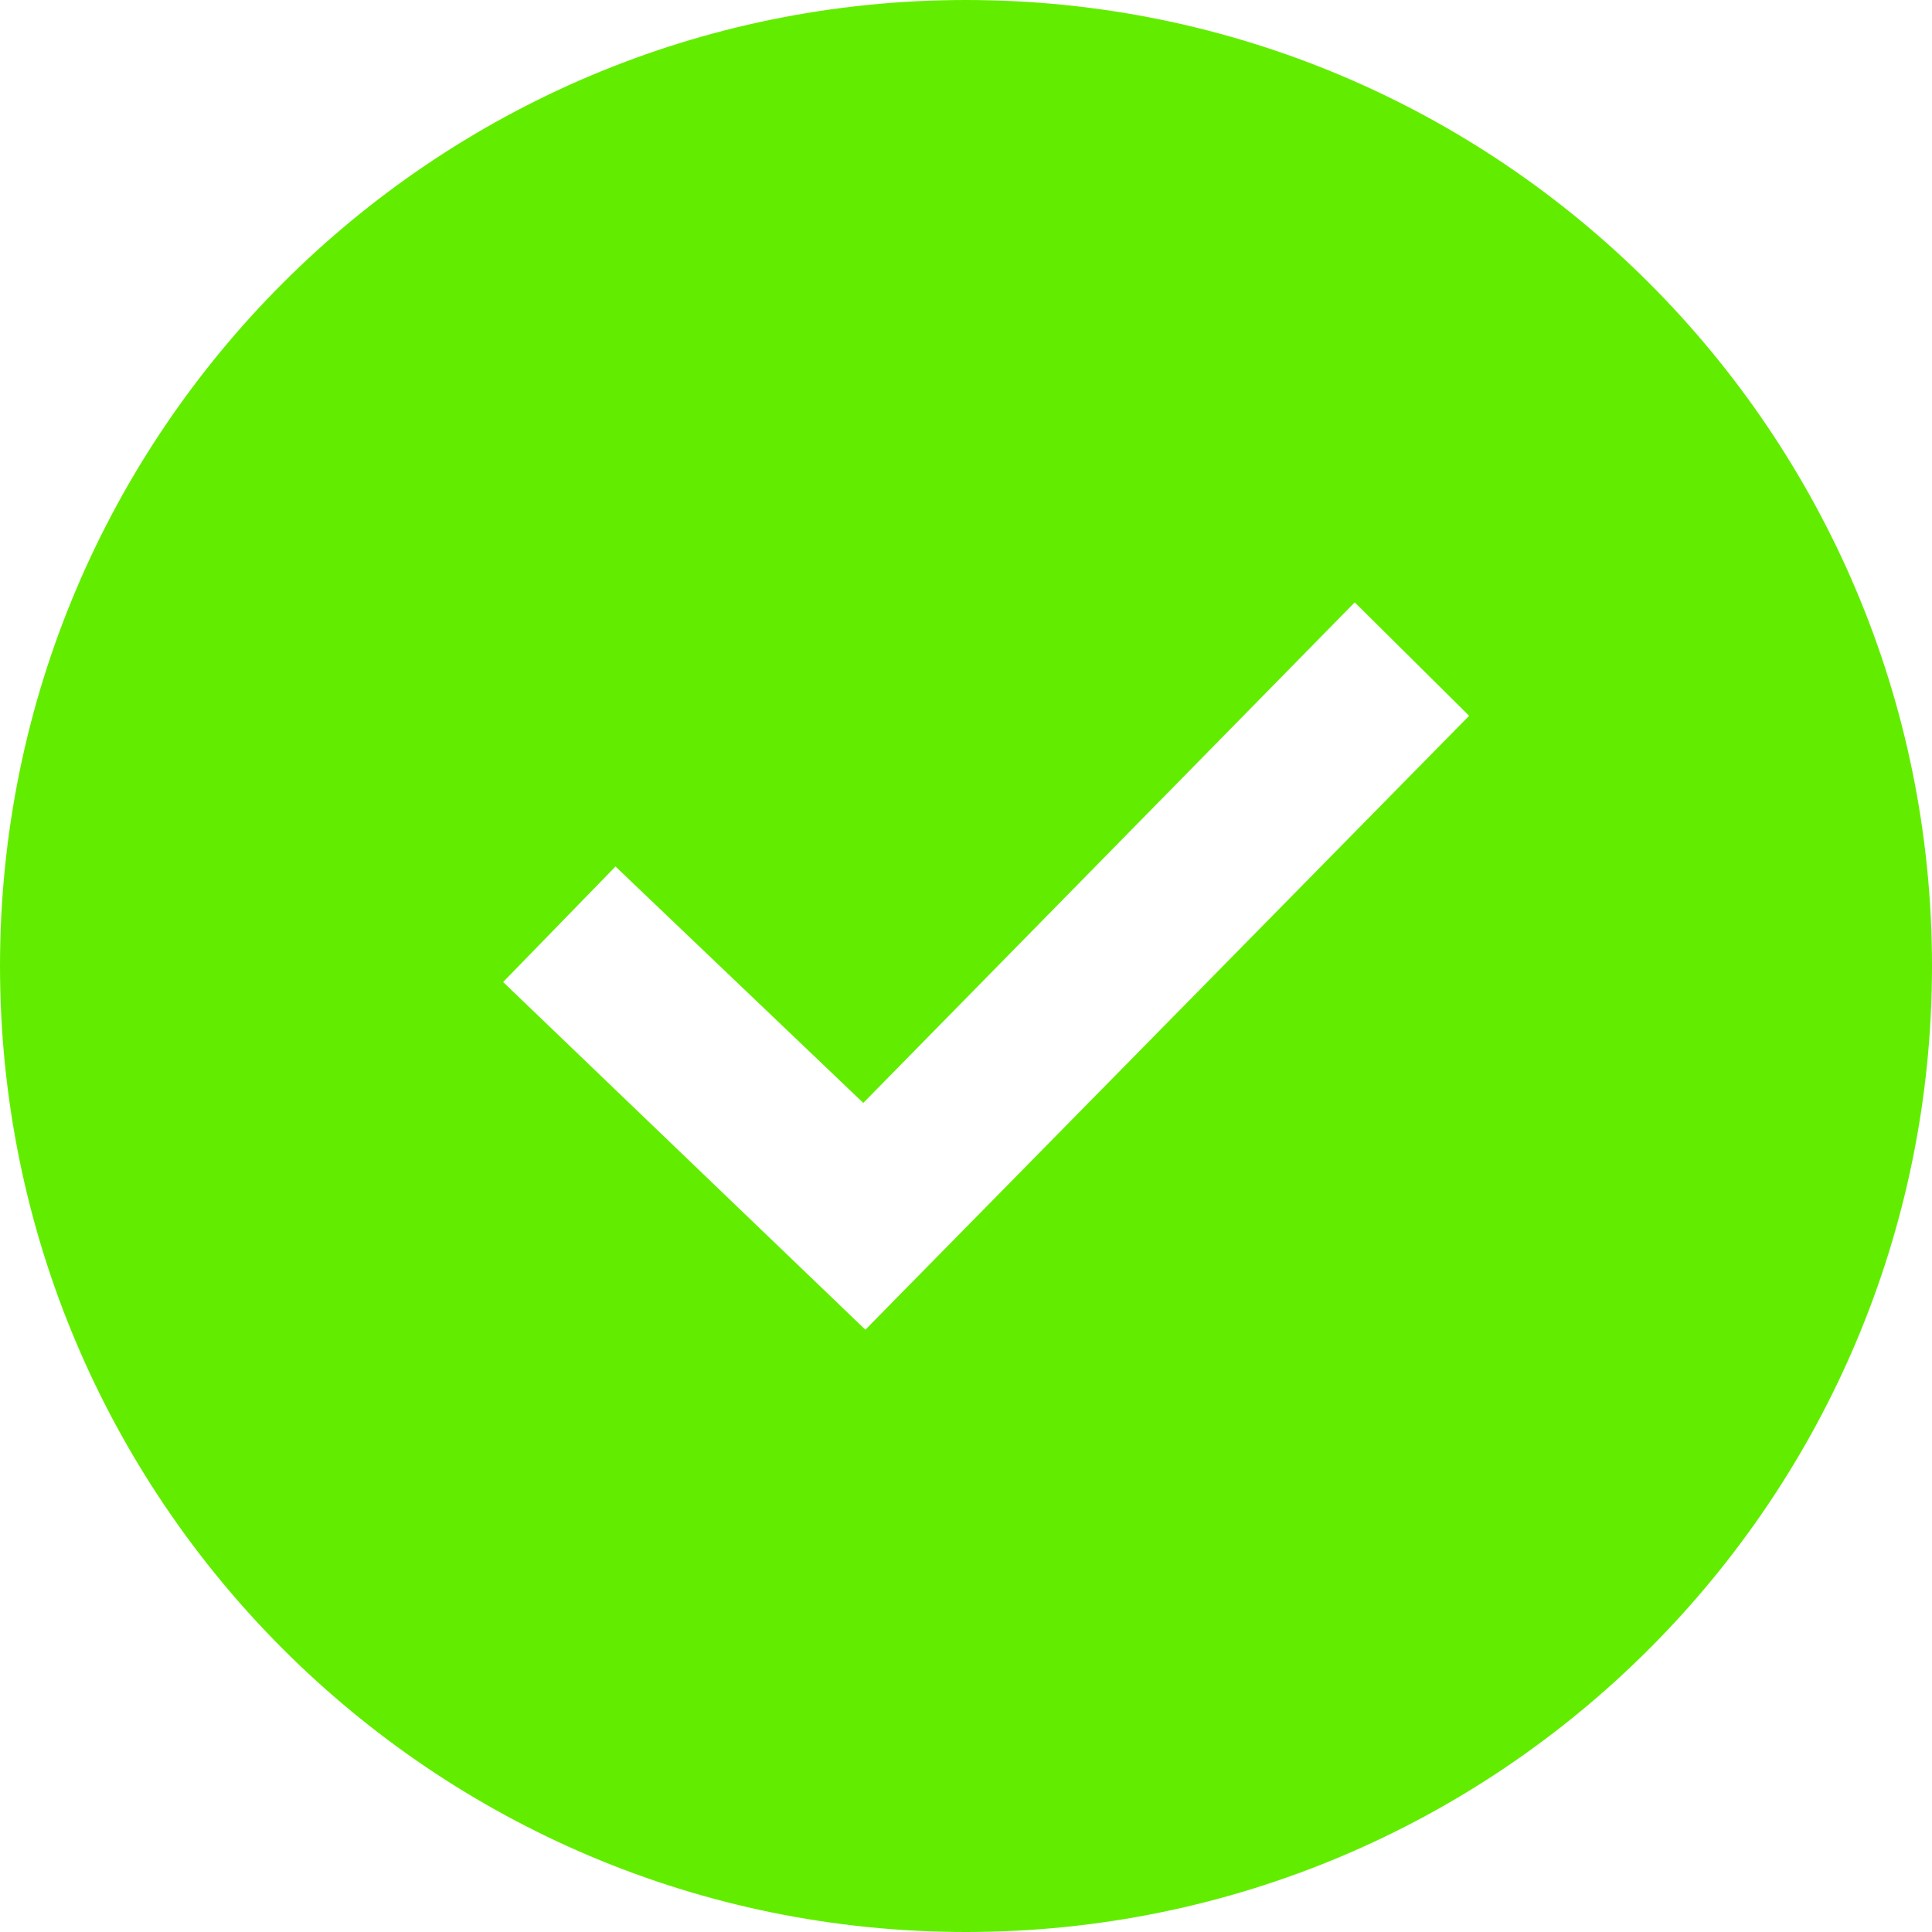
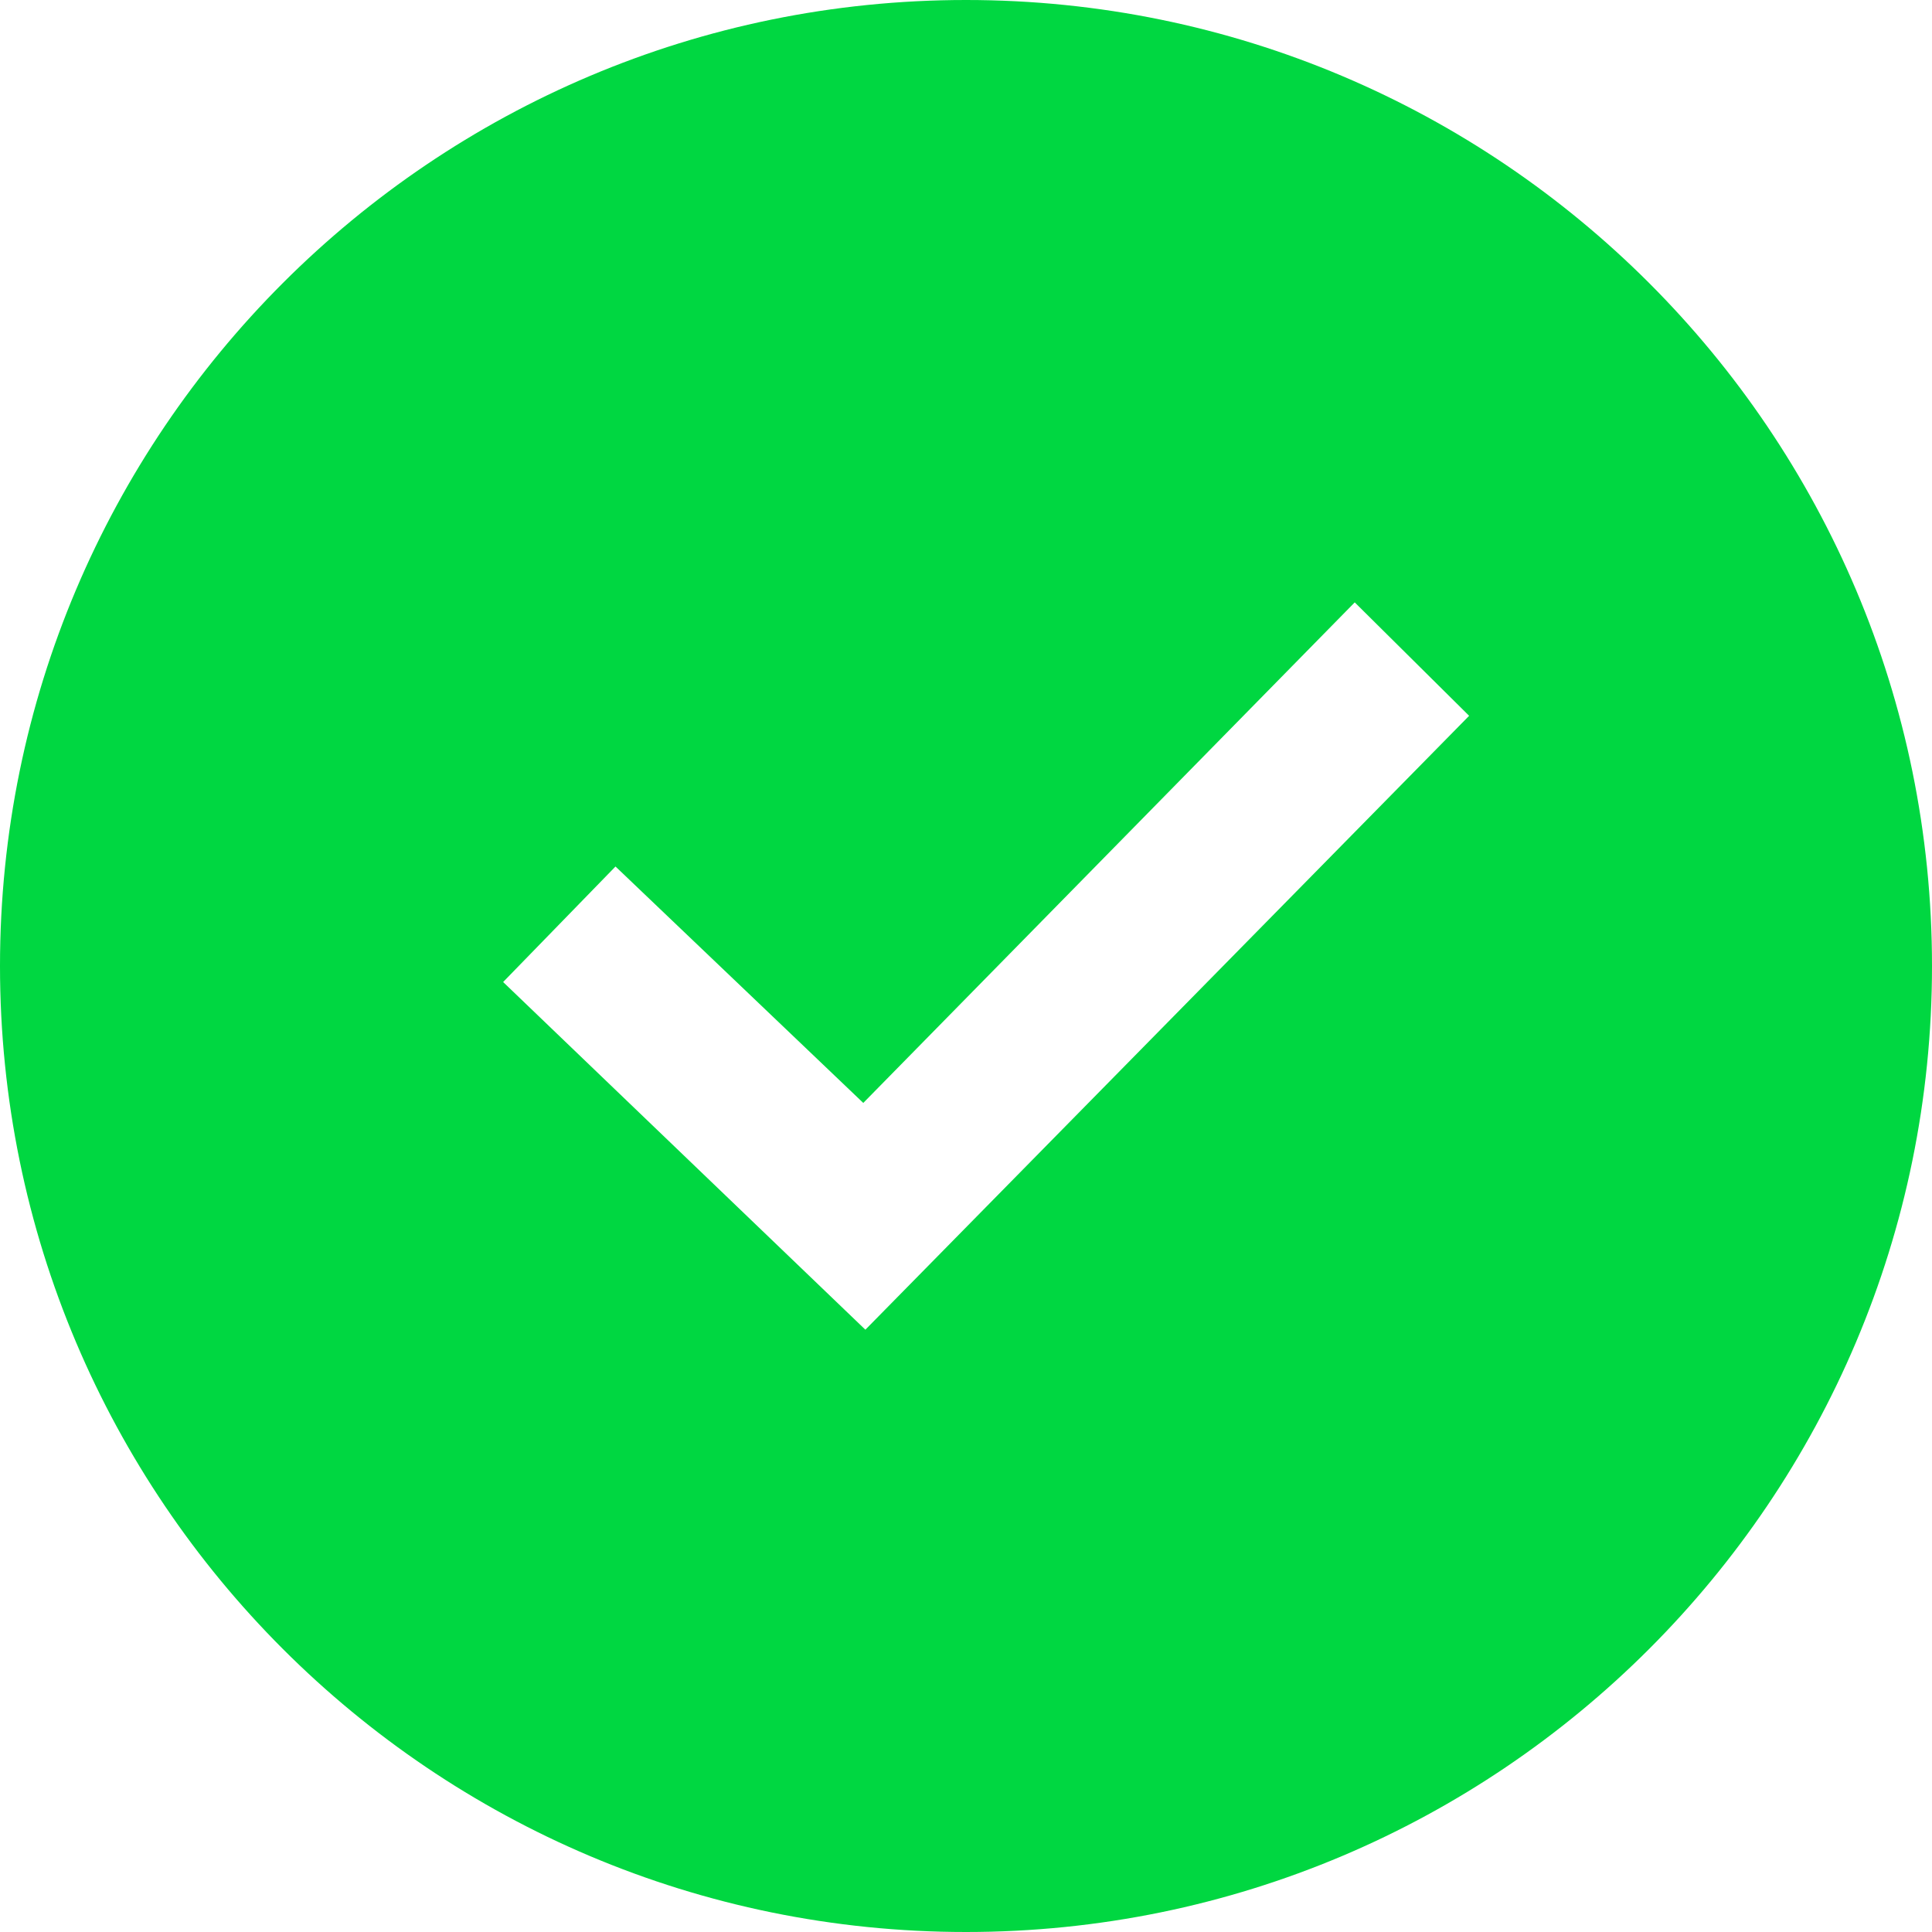
<svg xmlns="http://www.w3.org/2000/svg" width="24" height="24" viewBox="0 0 24 24">
-   <path fill="#62ED00" d="M12 0c-6.627 0-12 5.373-12 12s5.373 12 12 12 12-5.373 12-12-5.373-12-12-12zm-1.25 16.518l-4.5-4.319 1.396-1.435 3.078 2.937 6.105-6.218 1.421 1.409-7.5 7.626z" />
+   <path fill="#00D741" d="M12 0c-6.627 0-12 5.373-12 12s5.373 12 12 12 12-5.373 12-12-5.373-12-12-12zm-1.25 16.518l-4.5-4.319 1.396-1.435 3.078 2.937 6.105-6.218 1.421 1.409-7.5 7.626z" />
</svg>
